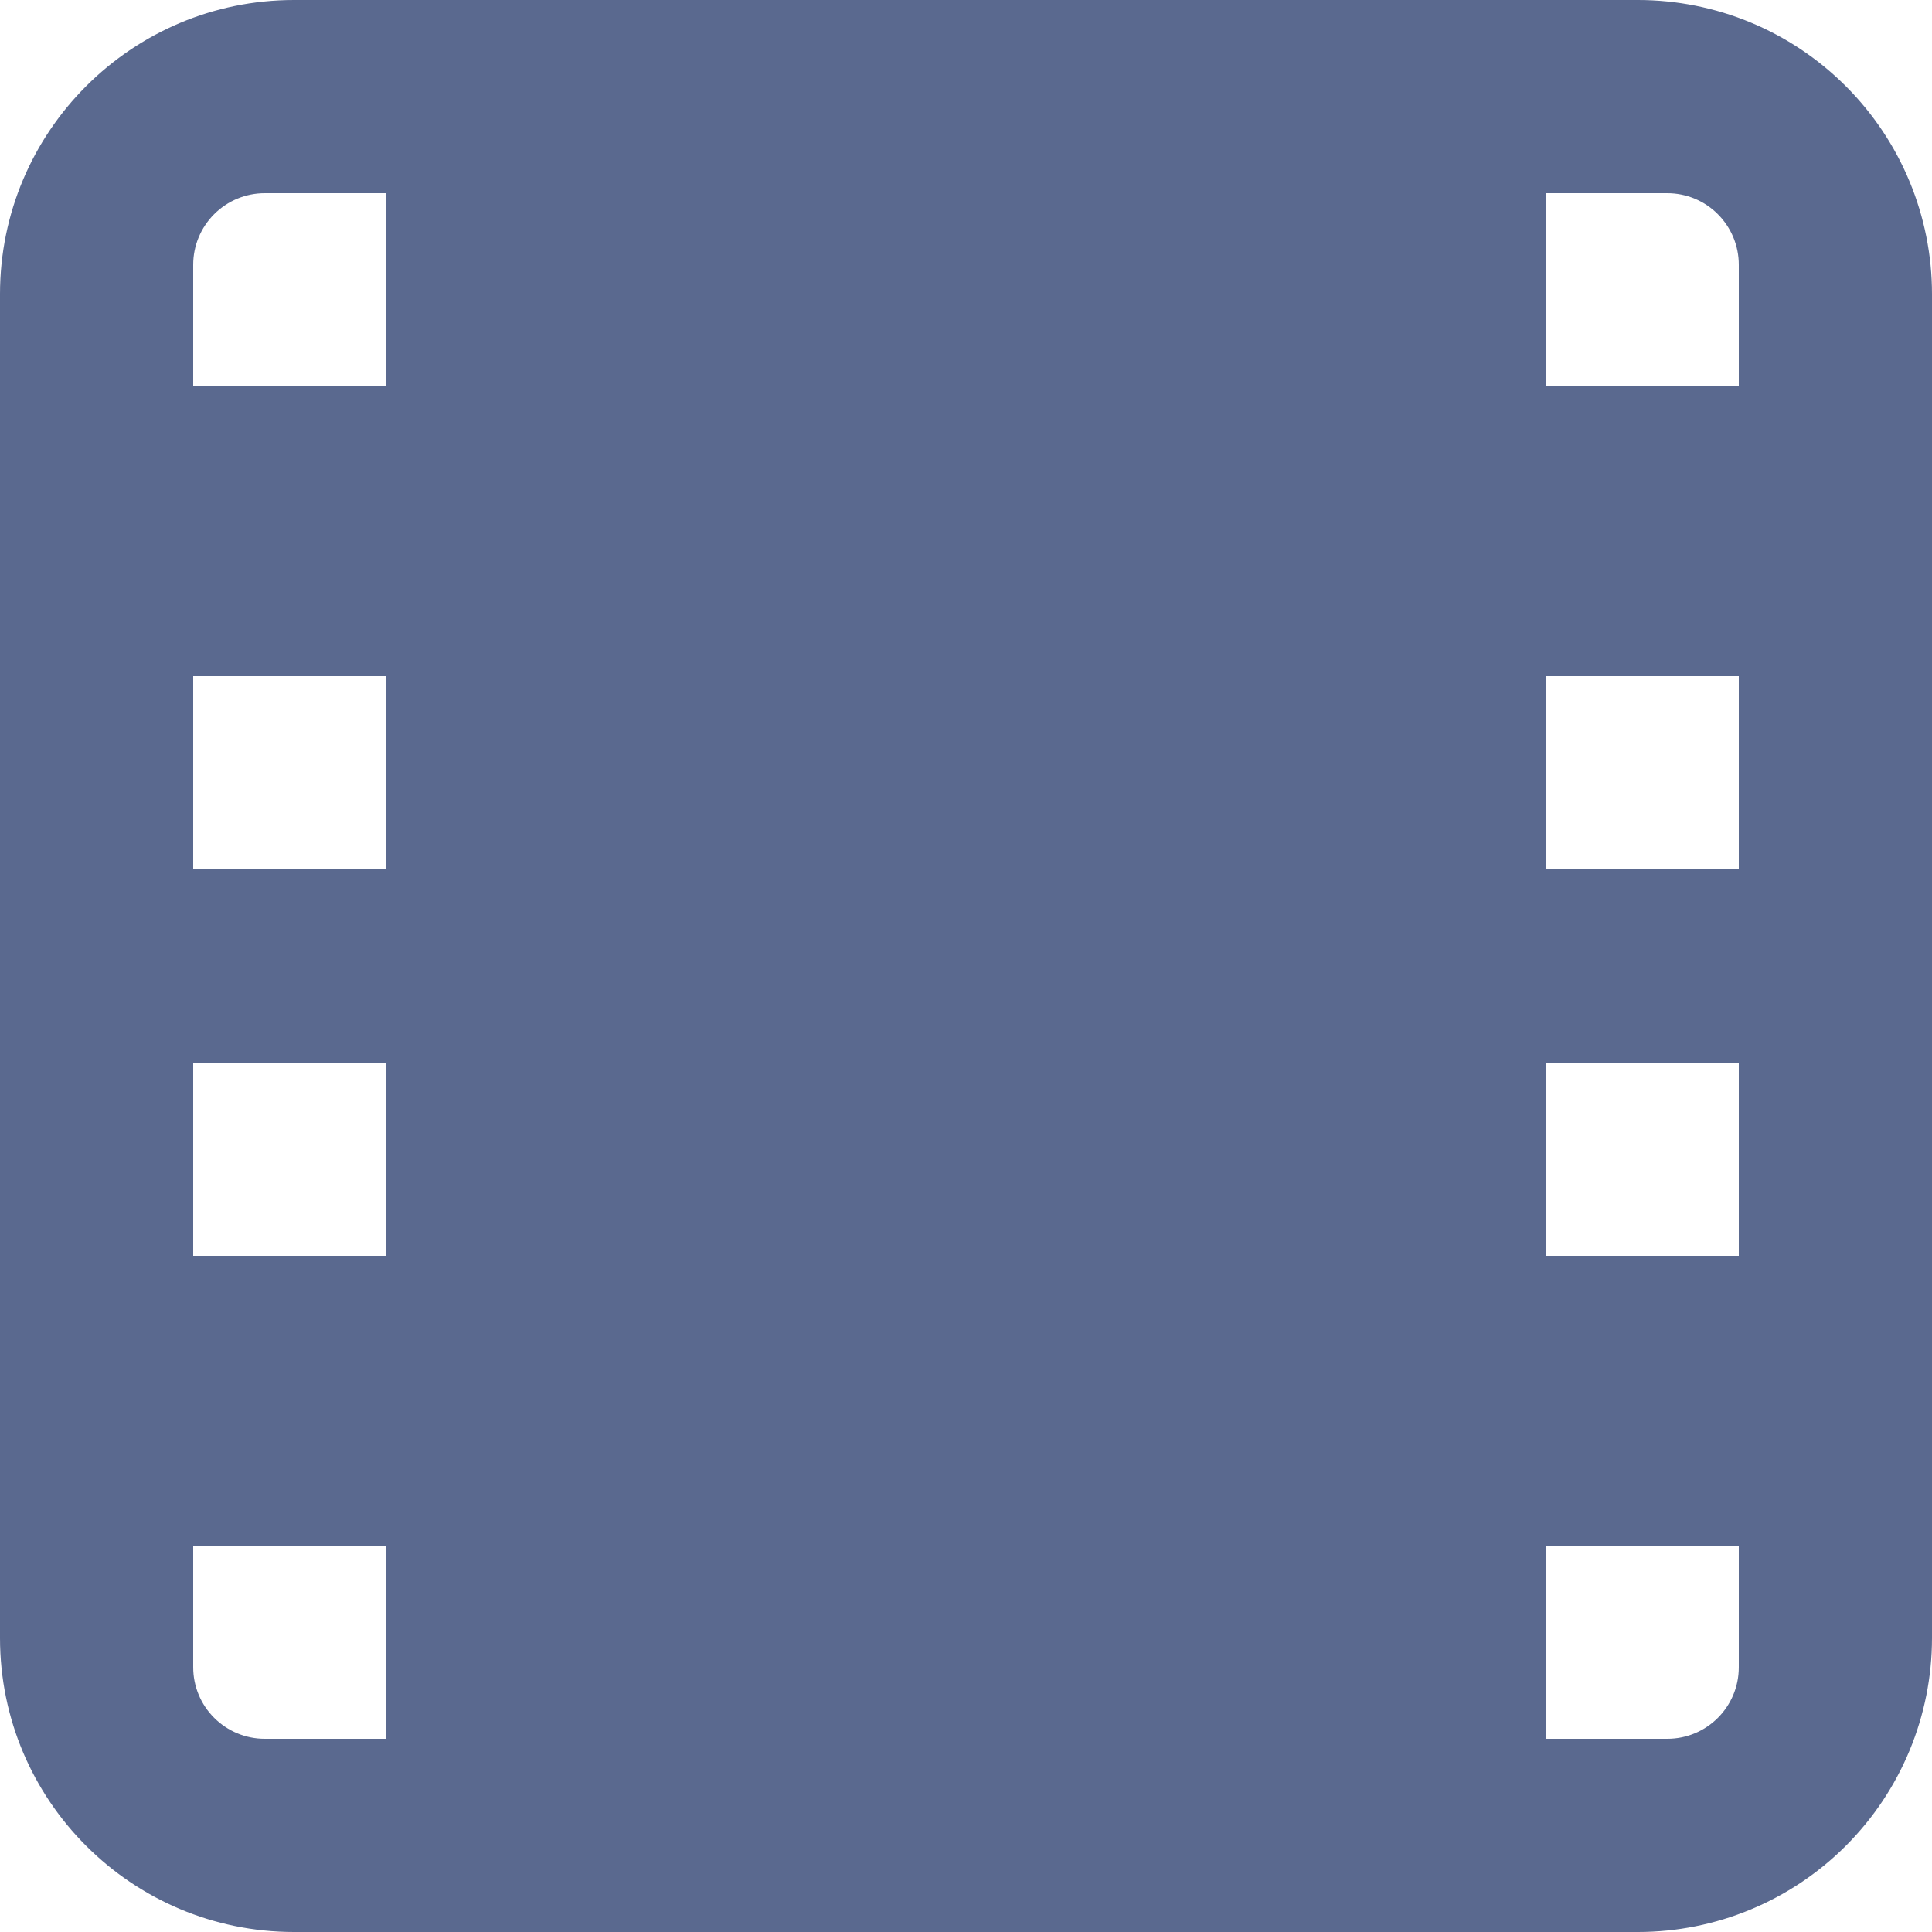
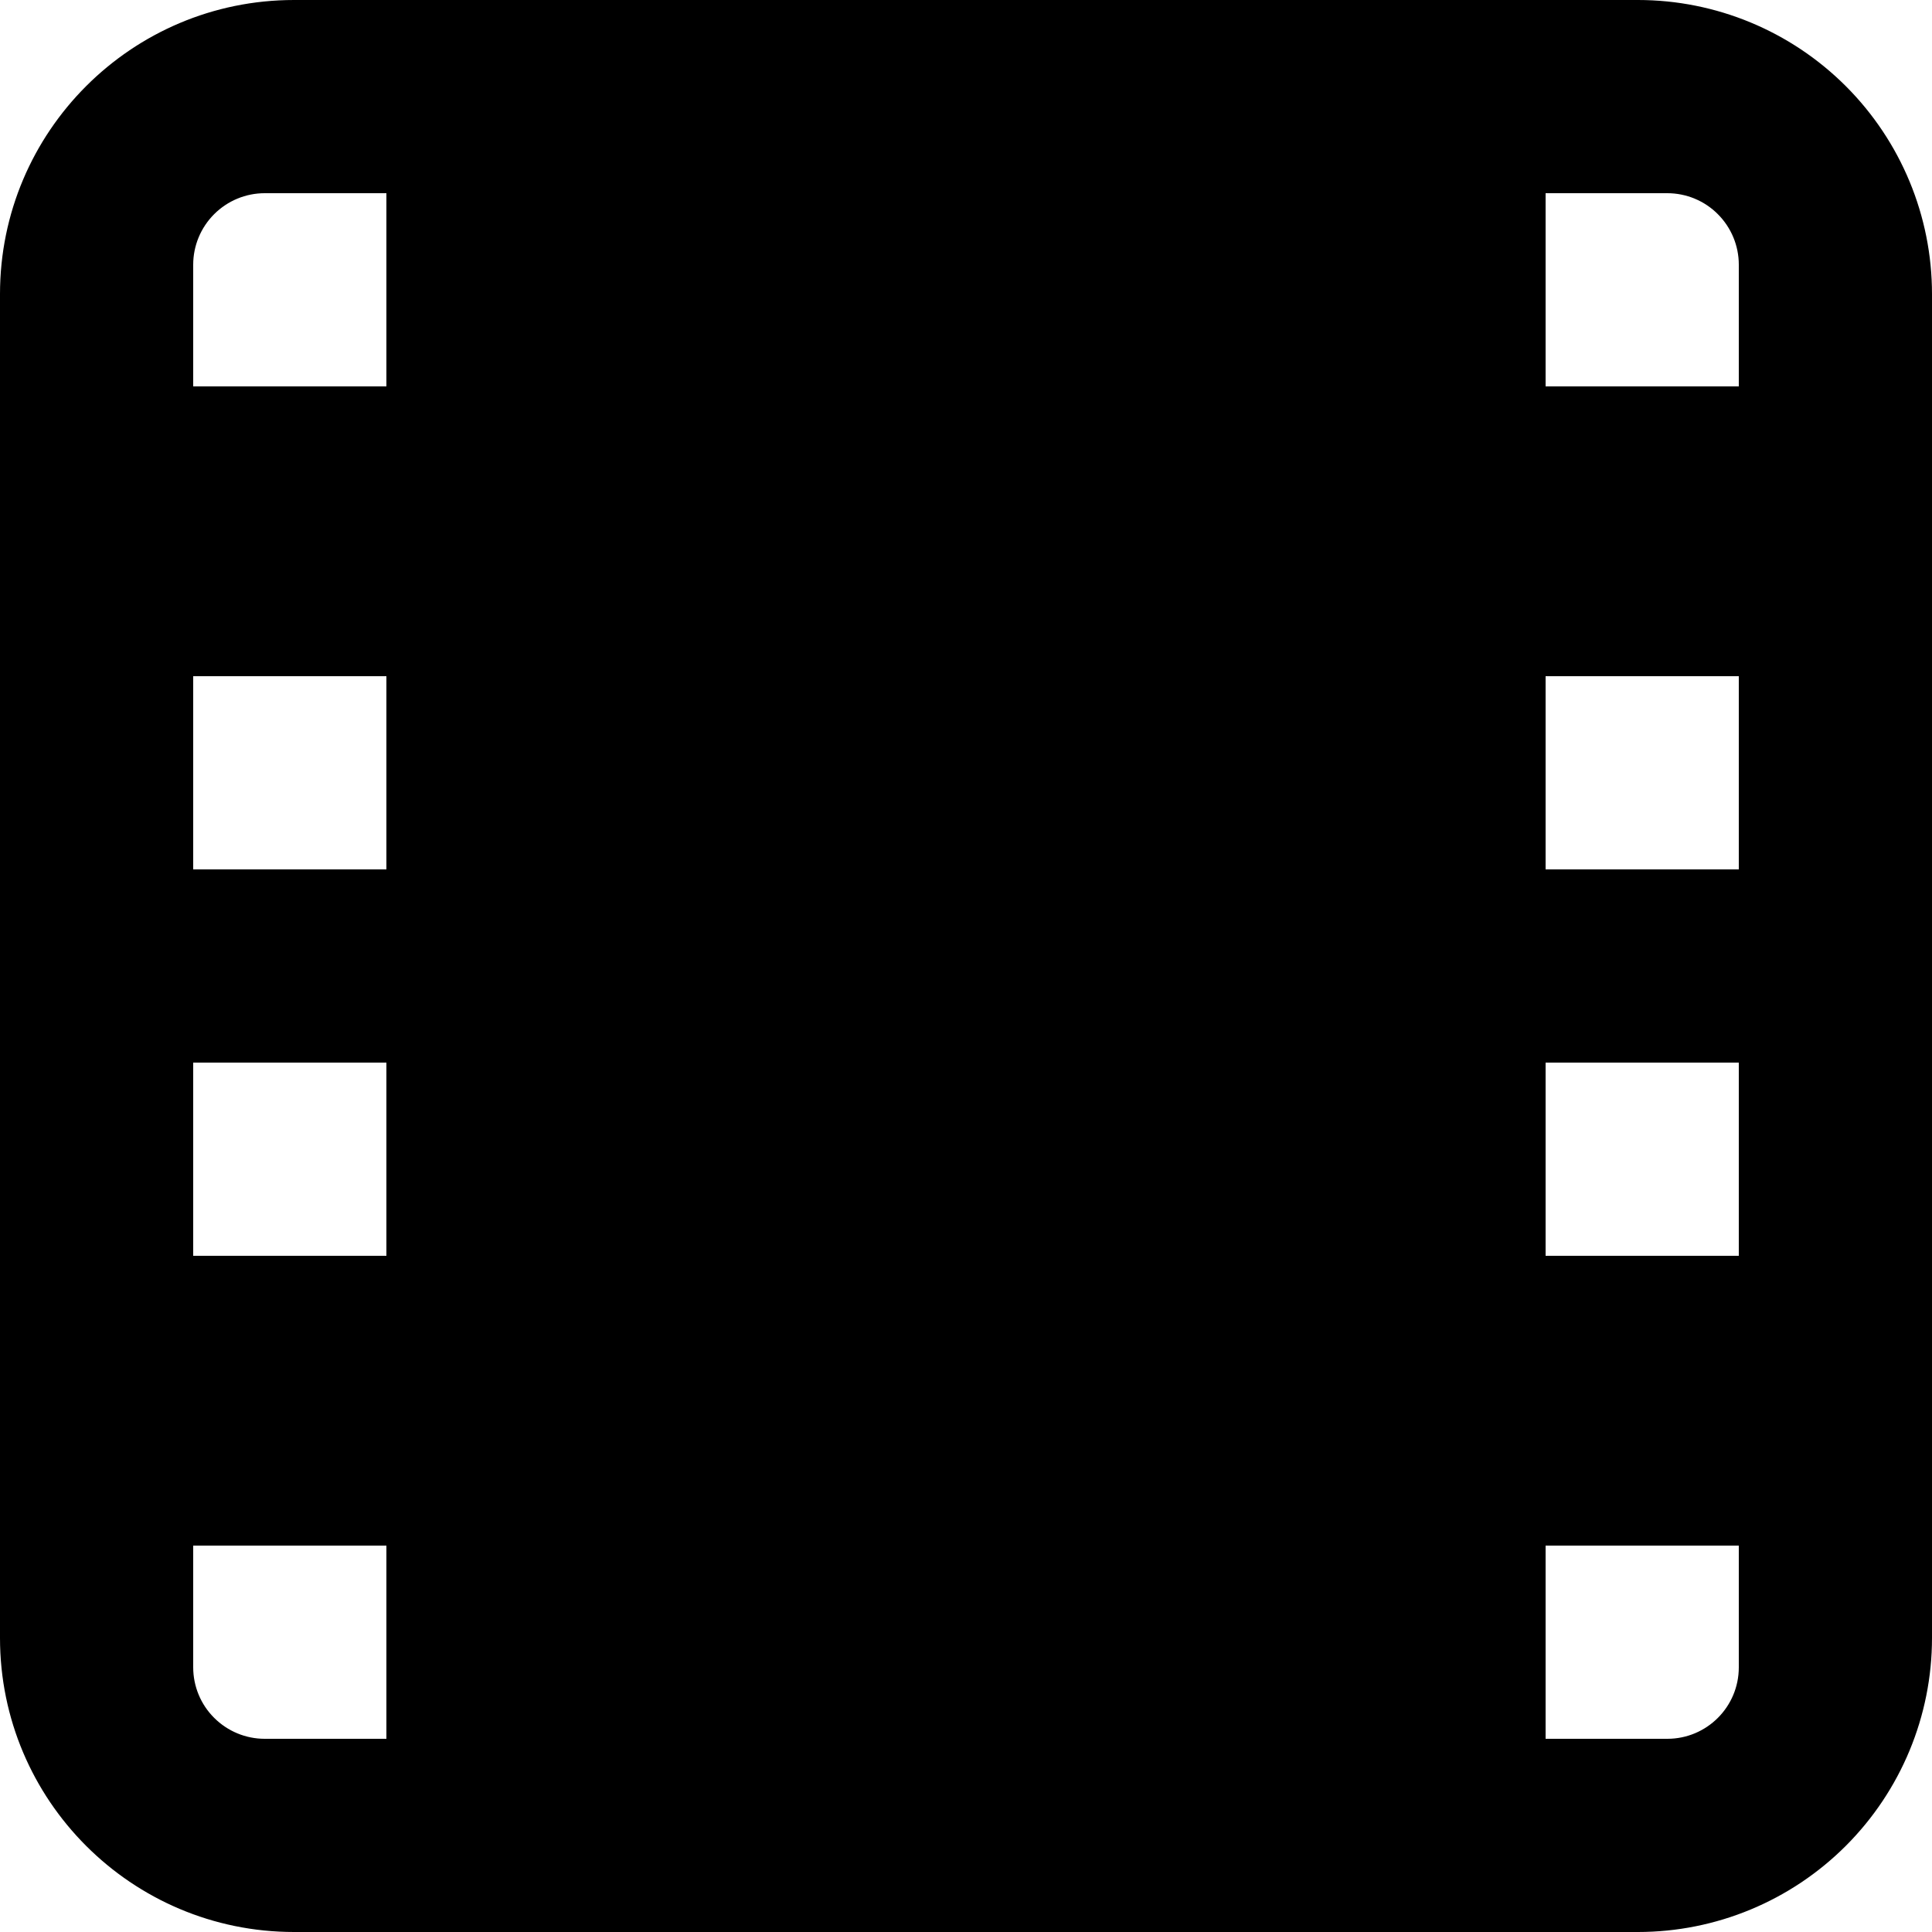
- <svg xmlns="http://www.w3.org/2000/svg" width="20" height="20" viewBox="0 0 20 20" fill="none">
-   <path fill-rule="evenodd" clip-rule="evenodd" d="M16.956 0H3.044C1.363 0 0 1.363 0 3.044V16.956C0 18.637 1.363 20 3.044 20H16.956C17.763 20 18.537 19.679 19.108 19.108C19.679 18.537 20 17.763 20 16.956V3.044C20 2.237 19.679 1.463 19.108 0.892C18.537 0.321 17.763 0 16.956 0ZM4 9H2V7H4V9ZM4 11H2V13H4V11ZM18 9H16V7H18V9ZM18 11H16V13H18V11ZM18 2.74V4H16V2H17.26C17.456 2 17.645 2.078 17.783 2.217C17.922 2.356 18 2.544 18 2.74ZM4 2H2.74C2.544 2 2.356 2.078 2.217 2.217C2.078 2.356 2 2.544 2 2.74V4H4V2ZM2 17.26V16H4V18H2.74C2.544 18 2.356 17.922 2.217 17.783C2.078 17.645 2 17.456 2 17.26ZM17.26 18C17.669 18 18 17.669 18 17.26V16H16V18H17.26Z" fill="#5A698F" />
+ <svg xmlns="http://www.w3.org/2000/svg" width="20" height="20" viewBox="0 0 20 20">
+   <path fill-rule="evenodd" clip-rule="evenodd" d="M16.956 0H3.044C1.363 0 0 1.363 0 3.044V16.956C0 18.637 1.363 20 3.044 20H16.956C17.763 20 18.537 19.679 19.108 19.108C19.679 18.537 20 17.763 20 16.956V3.044C20 2.237 19.679 1.463 19.108 0.892C18.537 0.321 17.763 0 16.956 0ZM4 9H2V7H4V9ZM4 11H2V13H4V11ZM18 9H16V7H18V9ZM18 11H16V13H18V11ZM18 2.74V4H16V2H17.26C17.456 2 17.645 2.078 17.783 2.217C17.922 2.356 18 2.544 18 2.74ZM4 2H2.74C2.544 2 2.356 2.078 2.217 2.217C2.078 2.356 2 2.544 2 2.74V4H4V2ZM2 17.26V16H4V18H2.74C2.544 18 2.356 17.922 2.217 17.783C2.078 17.645 2 17.456 2 17.26ZM17.26 18C17.669 18 18 17.669 18 17.26V16H16V18H17.26Z" />
</svg>
